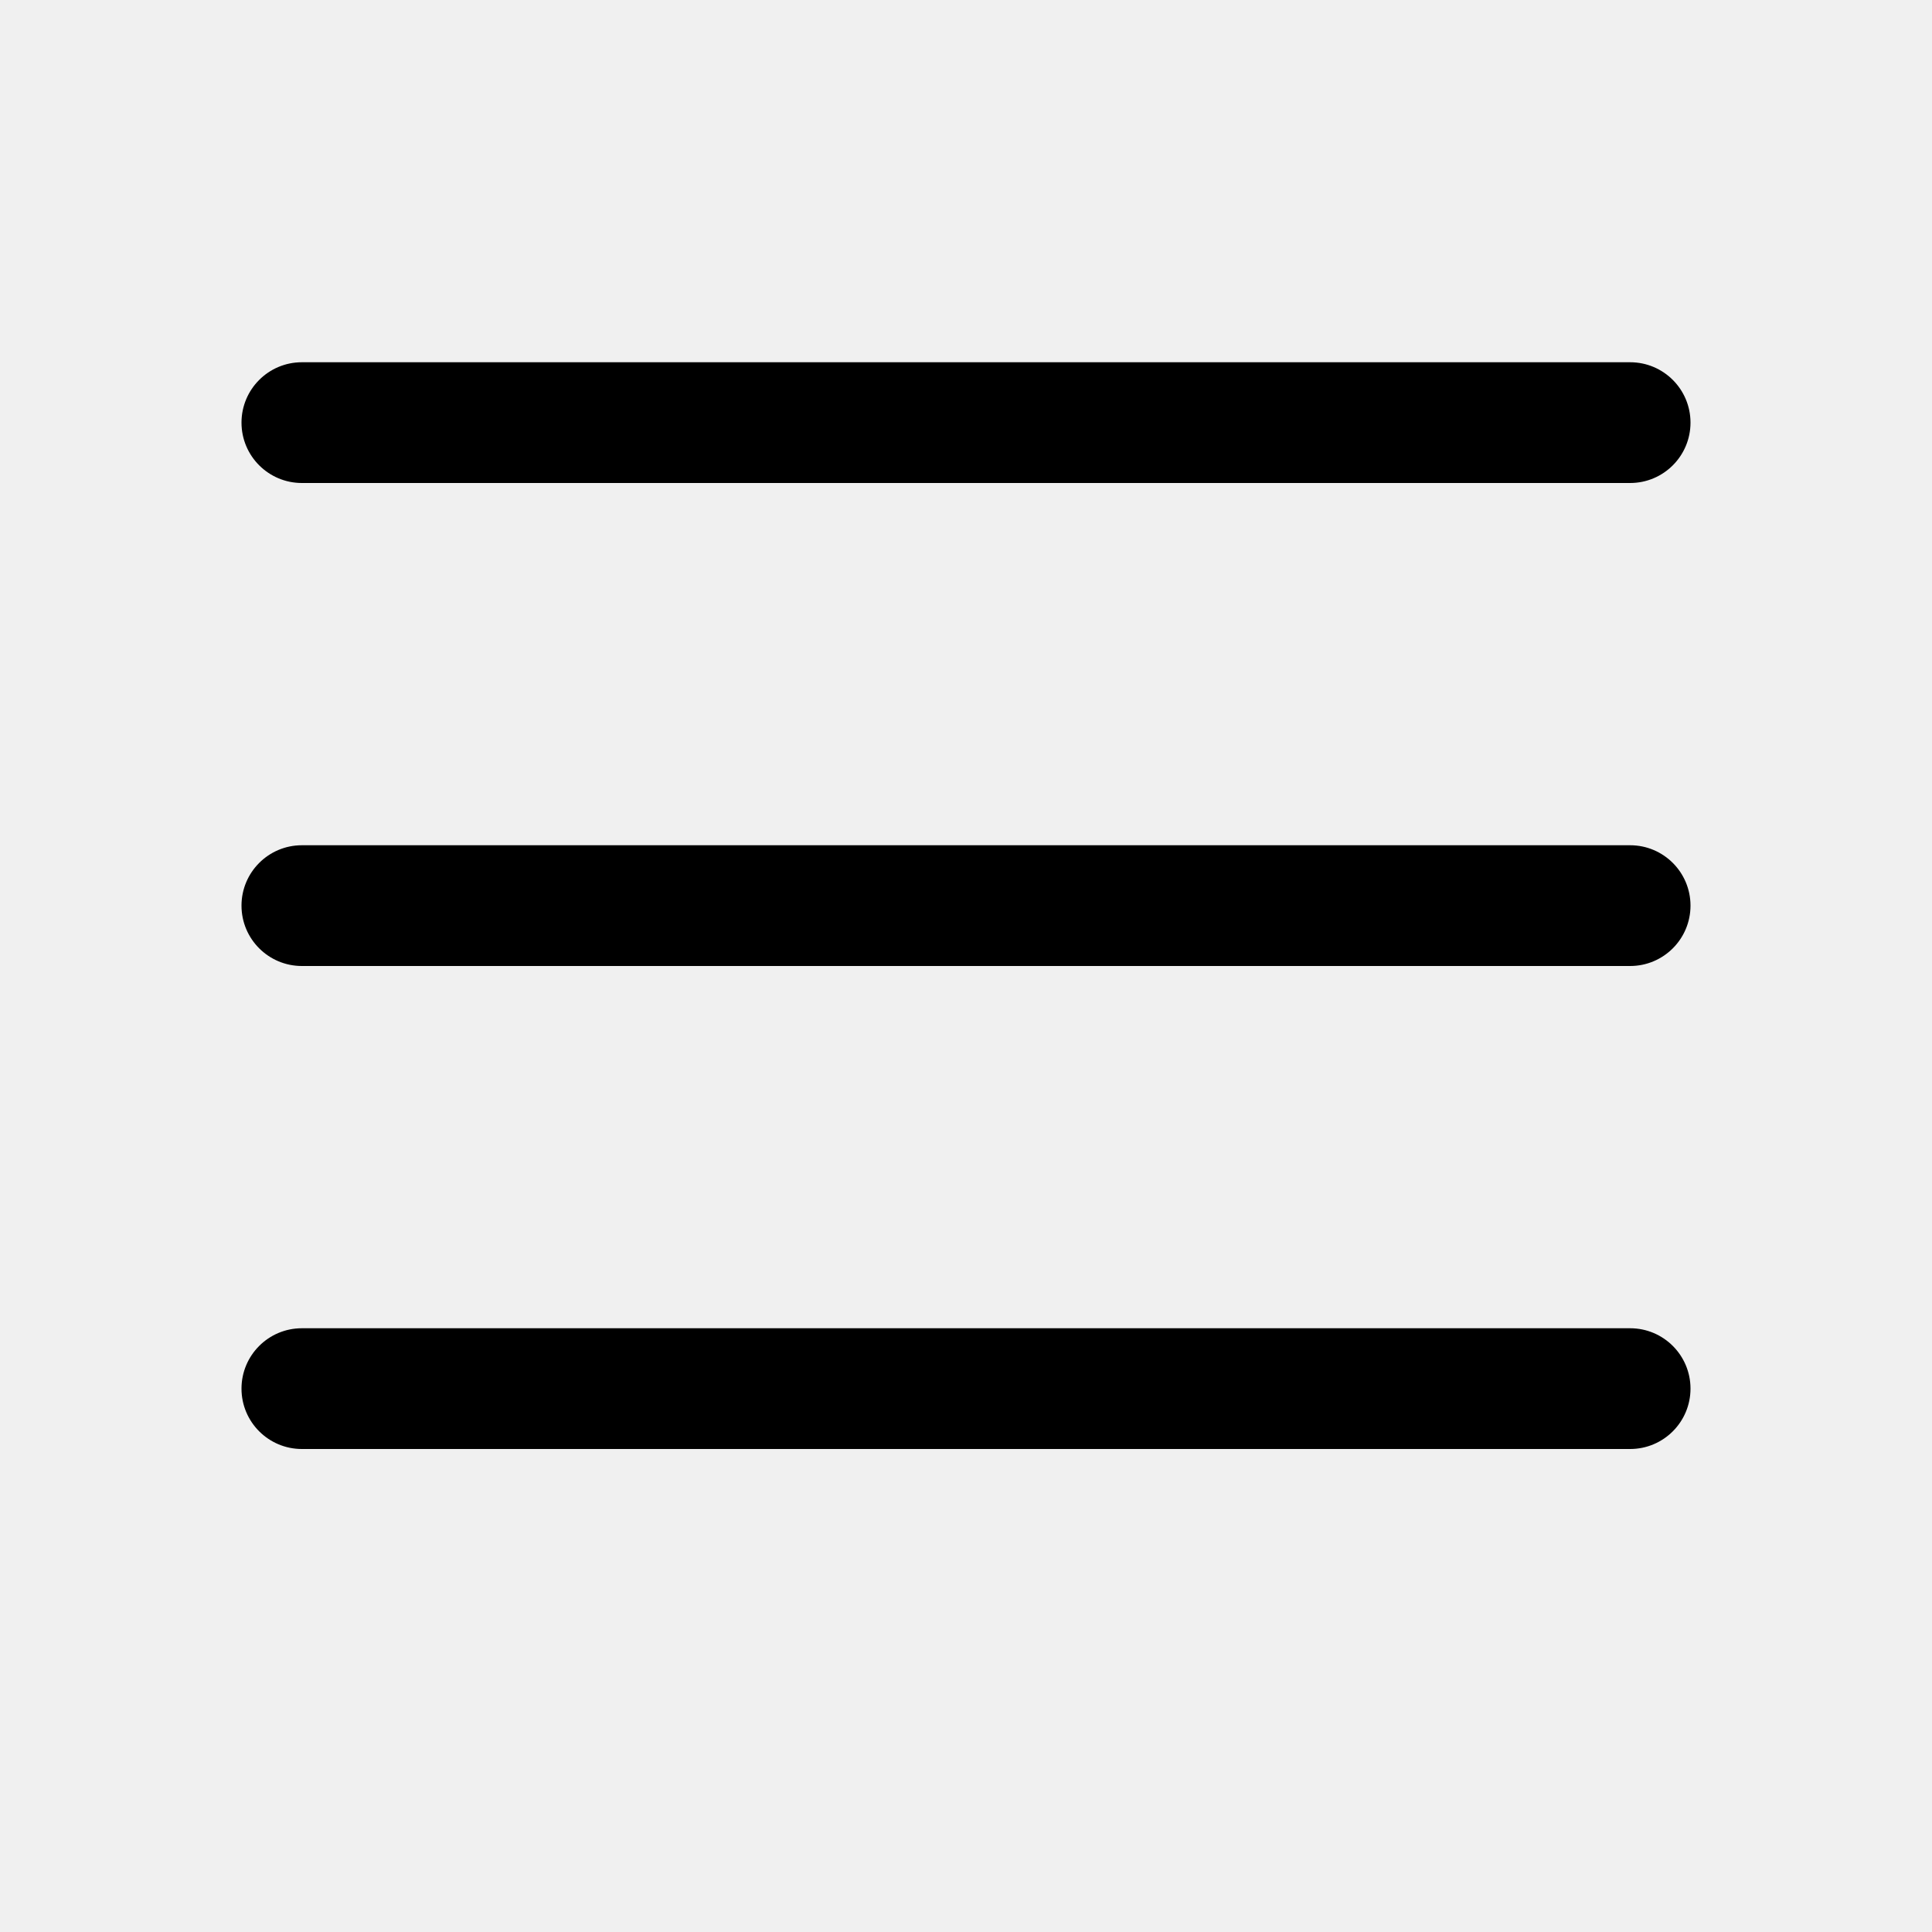
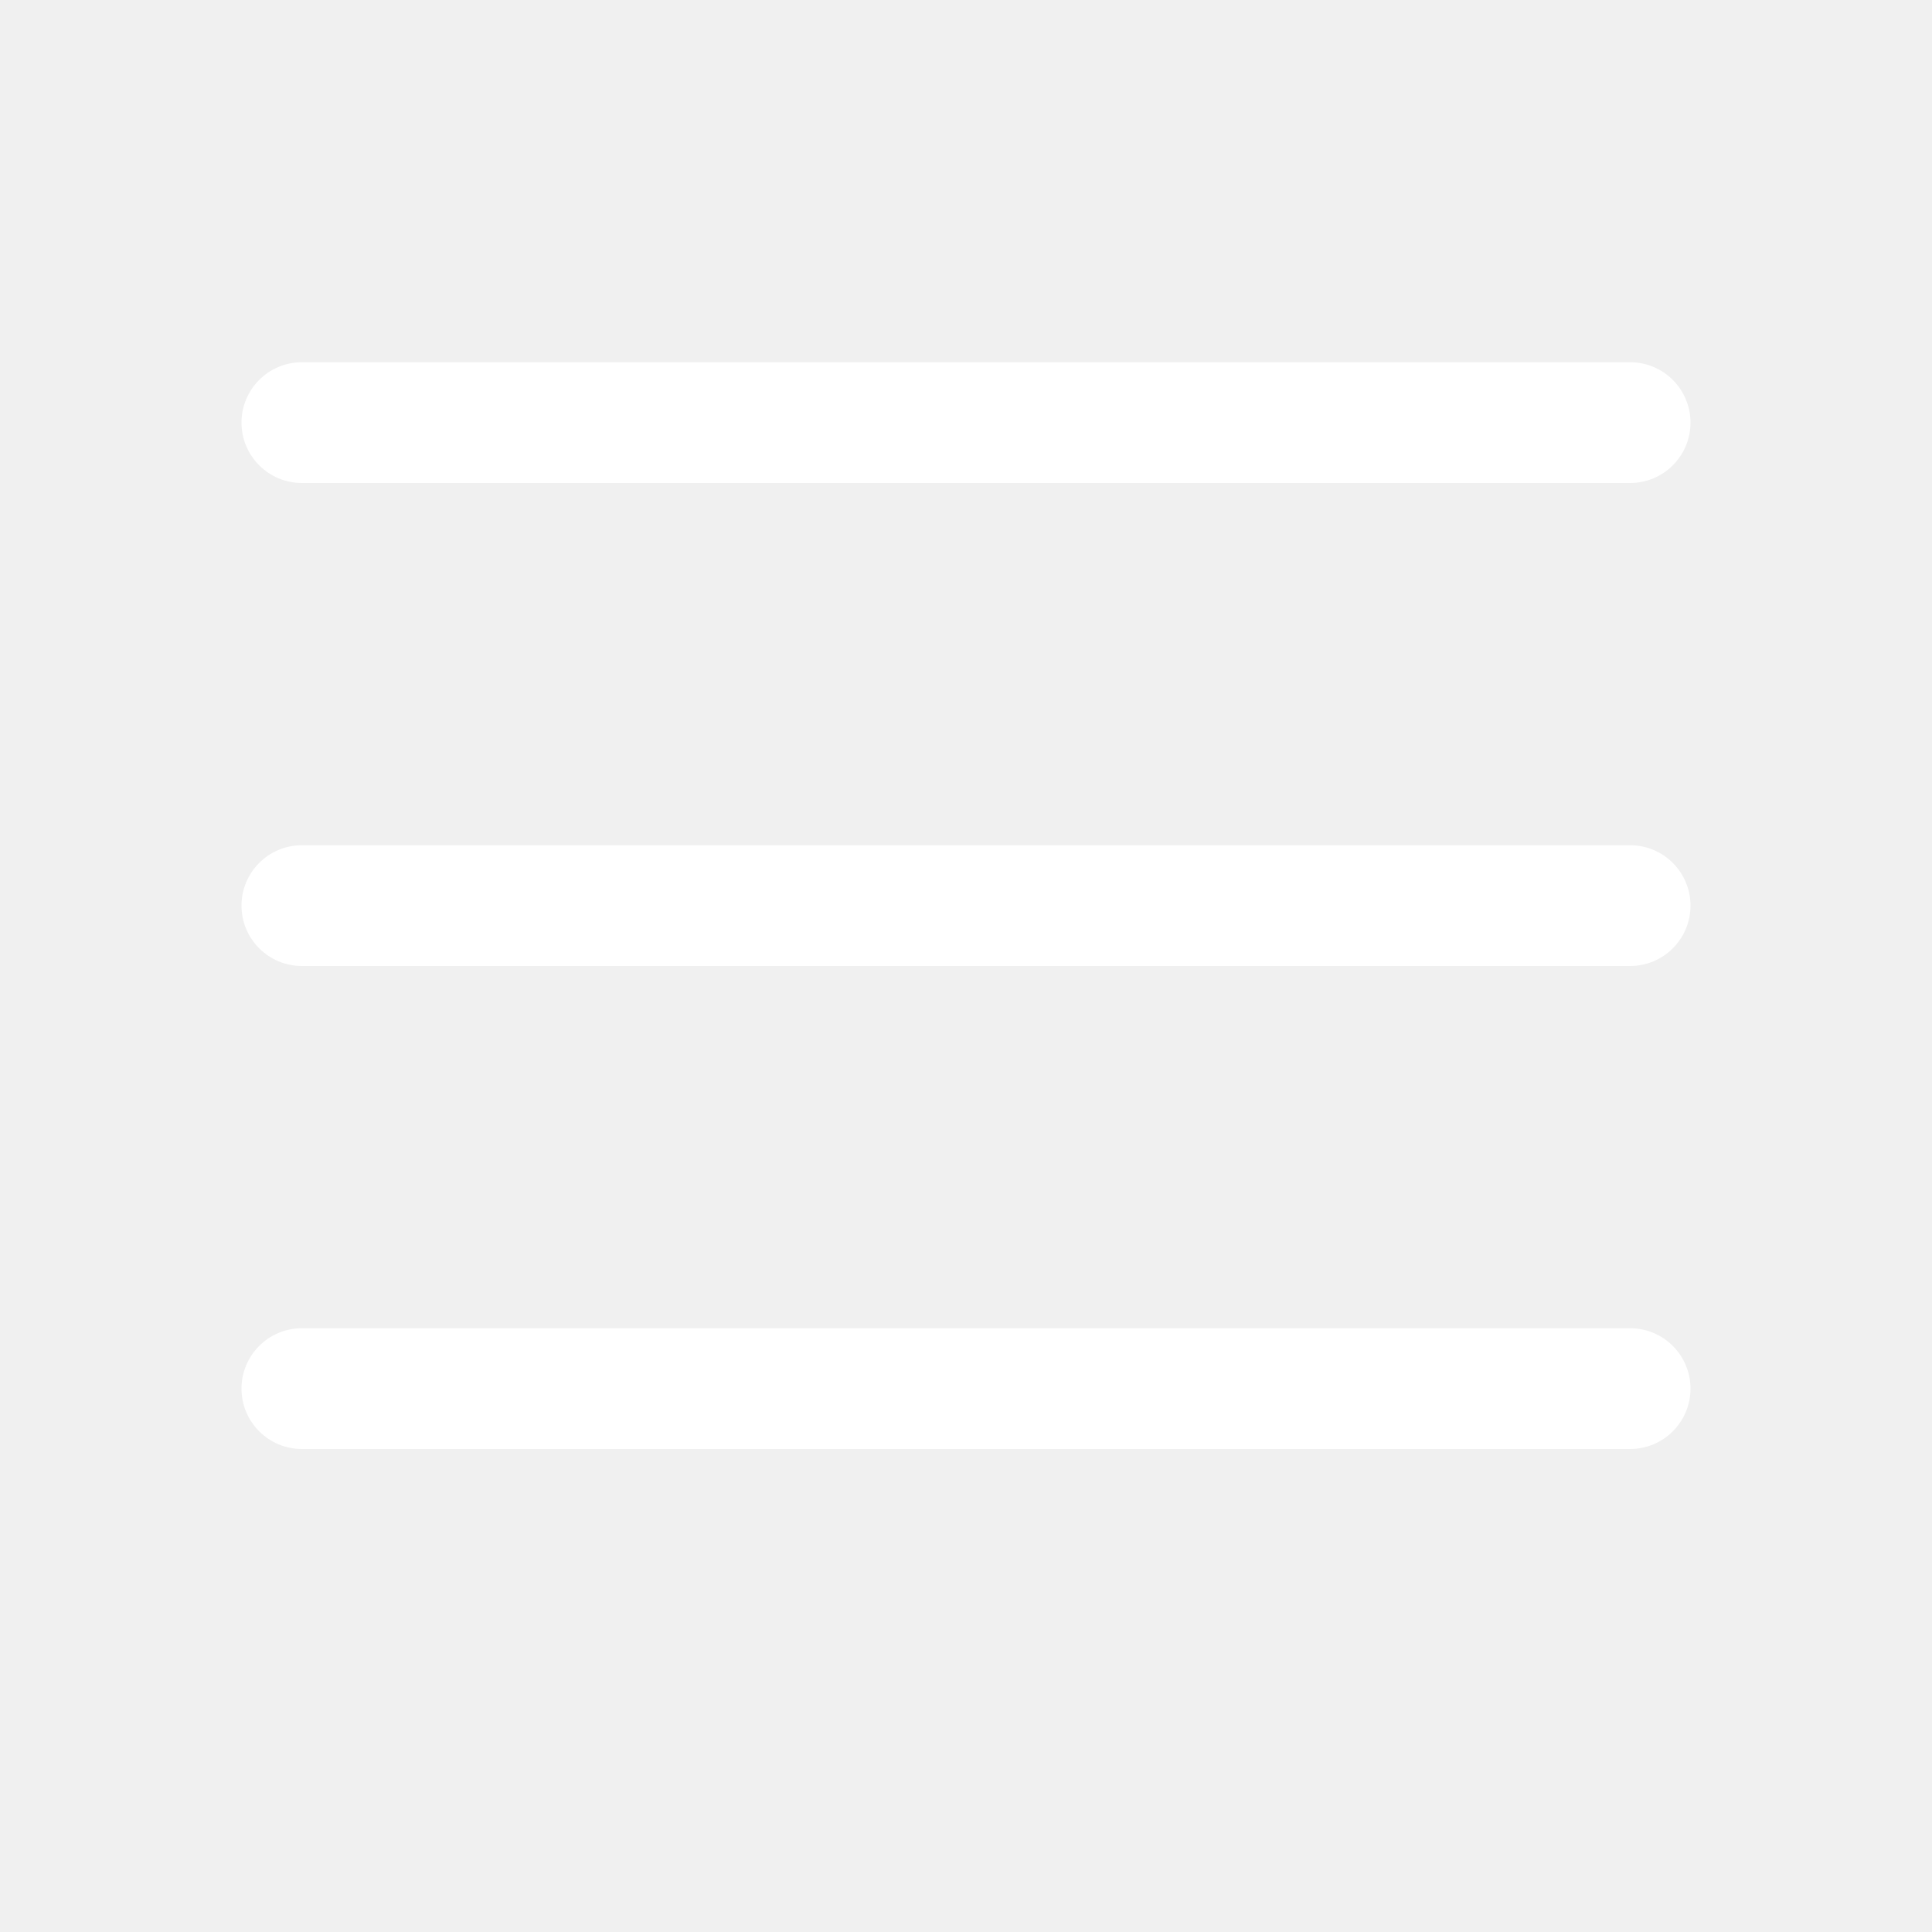
<svg xmlns="http://www.w3.org/2000/svg" viewBox="0 0 16 16">
  <g fill="none">
-     <path d="M2 3.5a.5.5 0 0 1 .5-.5h11a.5.5 0 0 1 0 1h-11a.5.5 0 0 1-.5-.5zm0 4a.5.5 0 0 1 .5-.5h11a.5.5 0 0 1 0 1h-11a.5.5 0 0 1-.5-.5zm0 4a.5.5 0 0 1 .5-.5h11a.5.5 0 0 1 0 1h-11a.5.5 0 0 1-.5-.5z" fill="currentColor" />
+     <path d="M2 3.5a.5.5 0 0 1 .5-.5h11a.5.5 0 0 1 0 1h-11a.5.5 0 0 1-.5-.5zm0 4a.5.5 0 0 1 .5-.5h11a.5.5 0 0 1 0 1h-11a.5.5 0 0 1-.5-.5zm0 4a.5.5 0 0 1 .5-.5h11a.5.5 0 0 1 0 1h-11a.5.5 0 0 1-.5-.5z" fill="#fff" />
  </g>
</svg>
